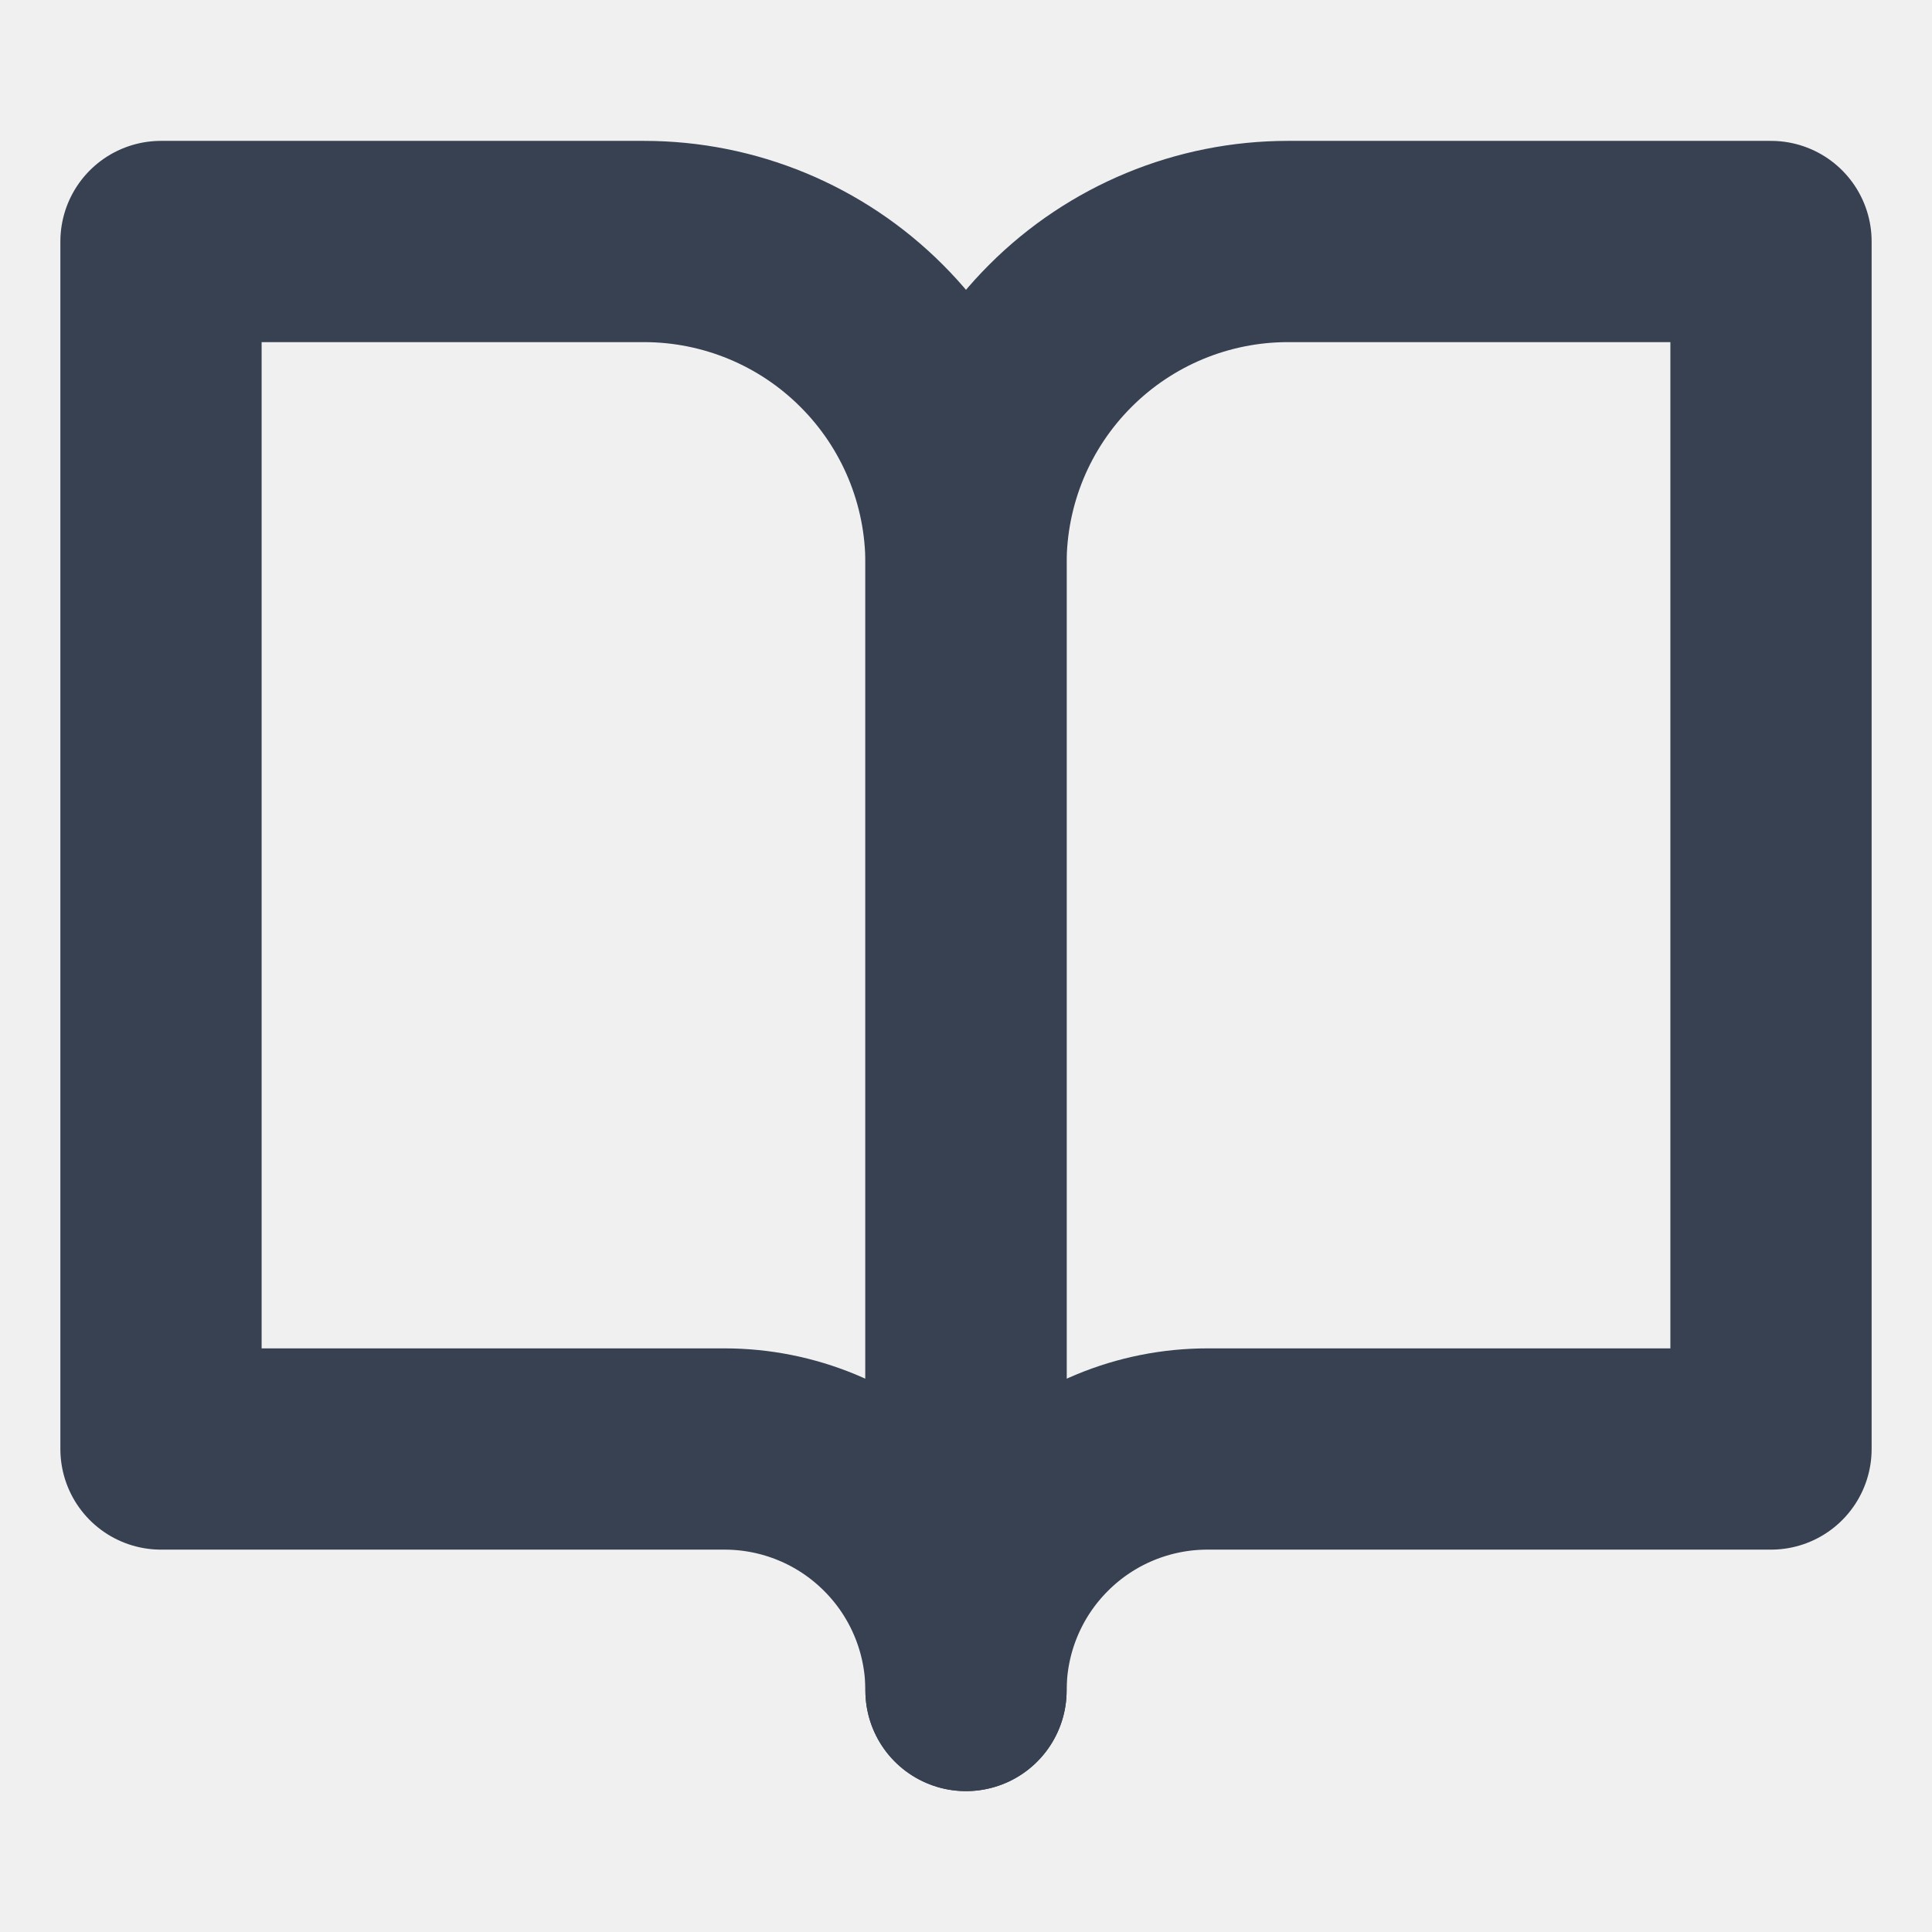
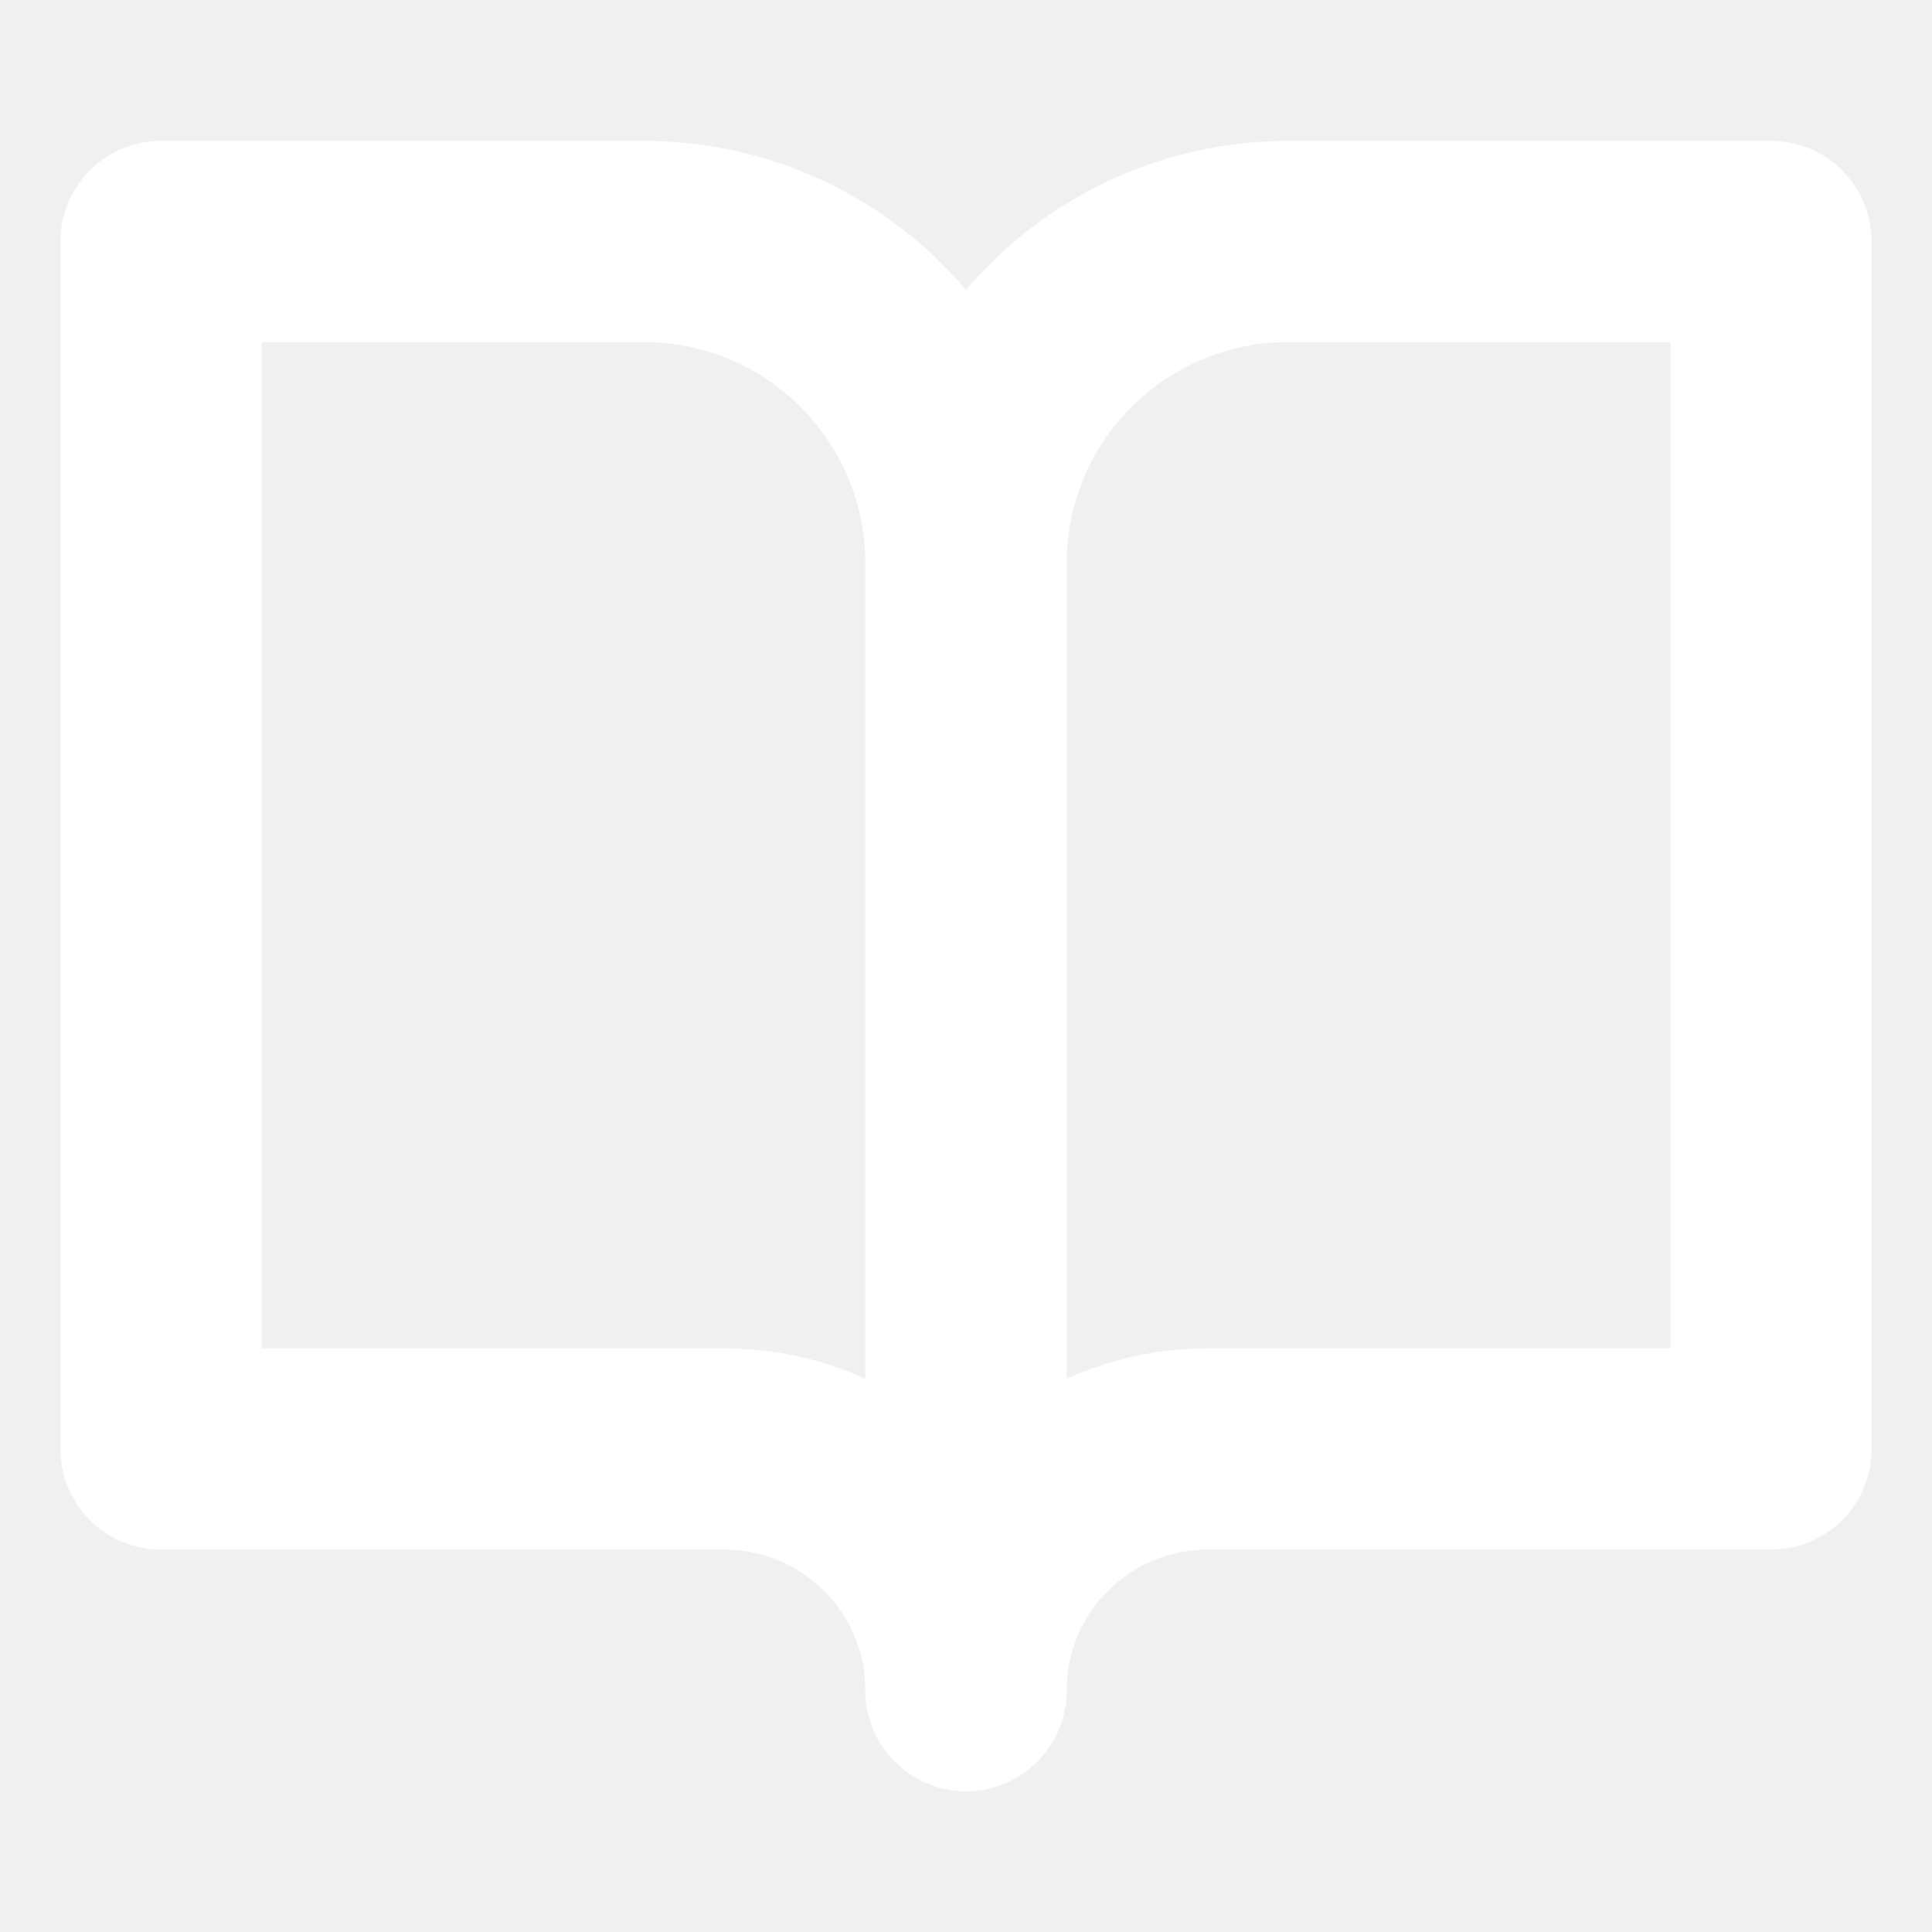
<svg xmlns="http://www.w3.org/2000/svg" width="24" height="24" viewBox="0 0 24 24" fill="none">
-   <path d="M2 3H8C9.061 3 10.078 3.421 10.828 4.172C11.579 4.922 12 5.939 12 7V21C12 20.204 11.684 19.441 11.121 18.879C10.559 18.316 9.796 18 9 18H2V3Z" stroke="#374151" stroke-width="2.5" stroke-linecap="round" stroke-linejoin="round" />
-   <path d="M22 3H16C14.939 3 13.922 3.421 13.172 4.172C12.421 4.922 12 5.939 12 7V21C12 20.204 12.316 19.441 12.879 18.879C13.441 18.316 14.204 18 15 18H22V3Z" stroke="#374151" stroke-width="2.5" stroke-linecap="round" stroke-linejoin="round" />
+   <path d="M2 3H8C9.061 3 10.078 3.421 10.828 4.172C11.579 4.922 12 5.939 12 7V21C12 20.204 11.684 19.441 11.121 18.879C10.559 18.316 9.796 18 9 18H2V3Z" stroke="white" stroke-width="2.5" stroke-linecap="round" stroke-linejoin="round" />
+   <path d="M22 3H16C14.939 3 13.922 3.421 13.172 4.172C12.421 4.922 12 5.939 12 7V21C12 20.204 12.316 19.441 12.879 18.879C13.441 18.316 14.204 18 15 18H22V3Z" stroke="white" stroke-width="2.5" stroke-linecap="round" stroke-linejoin="round" />
</svg>
